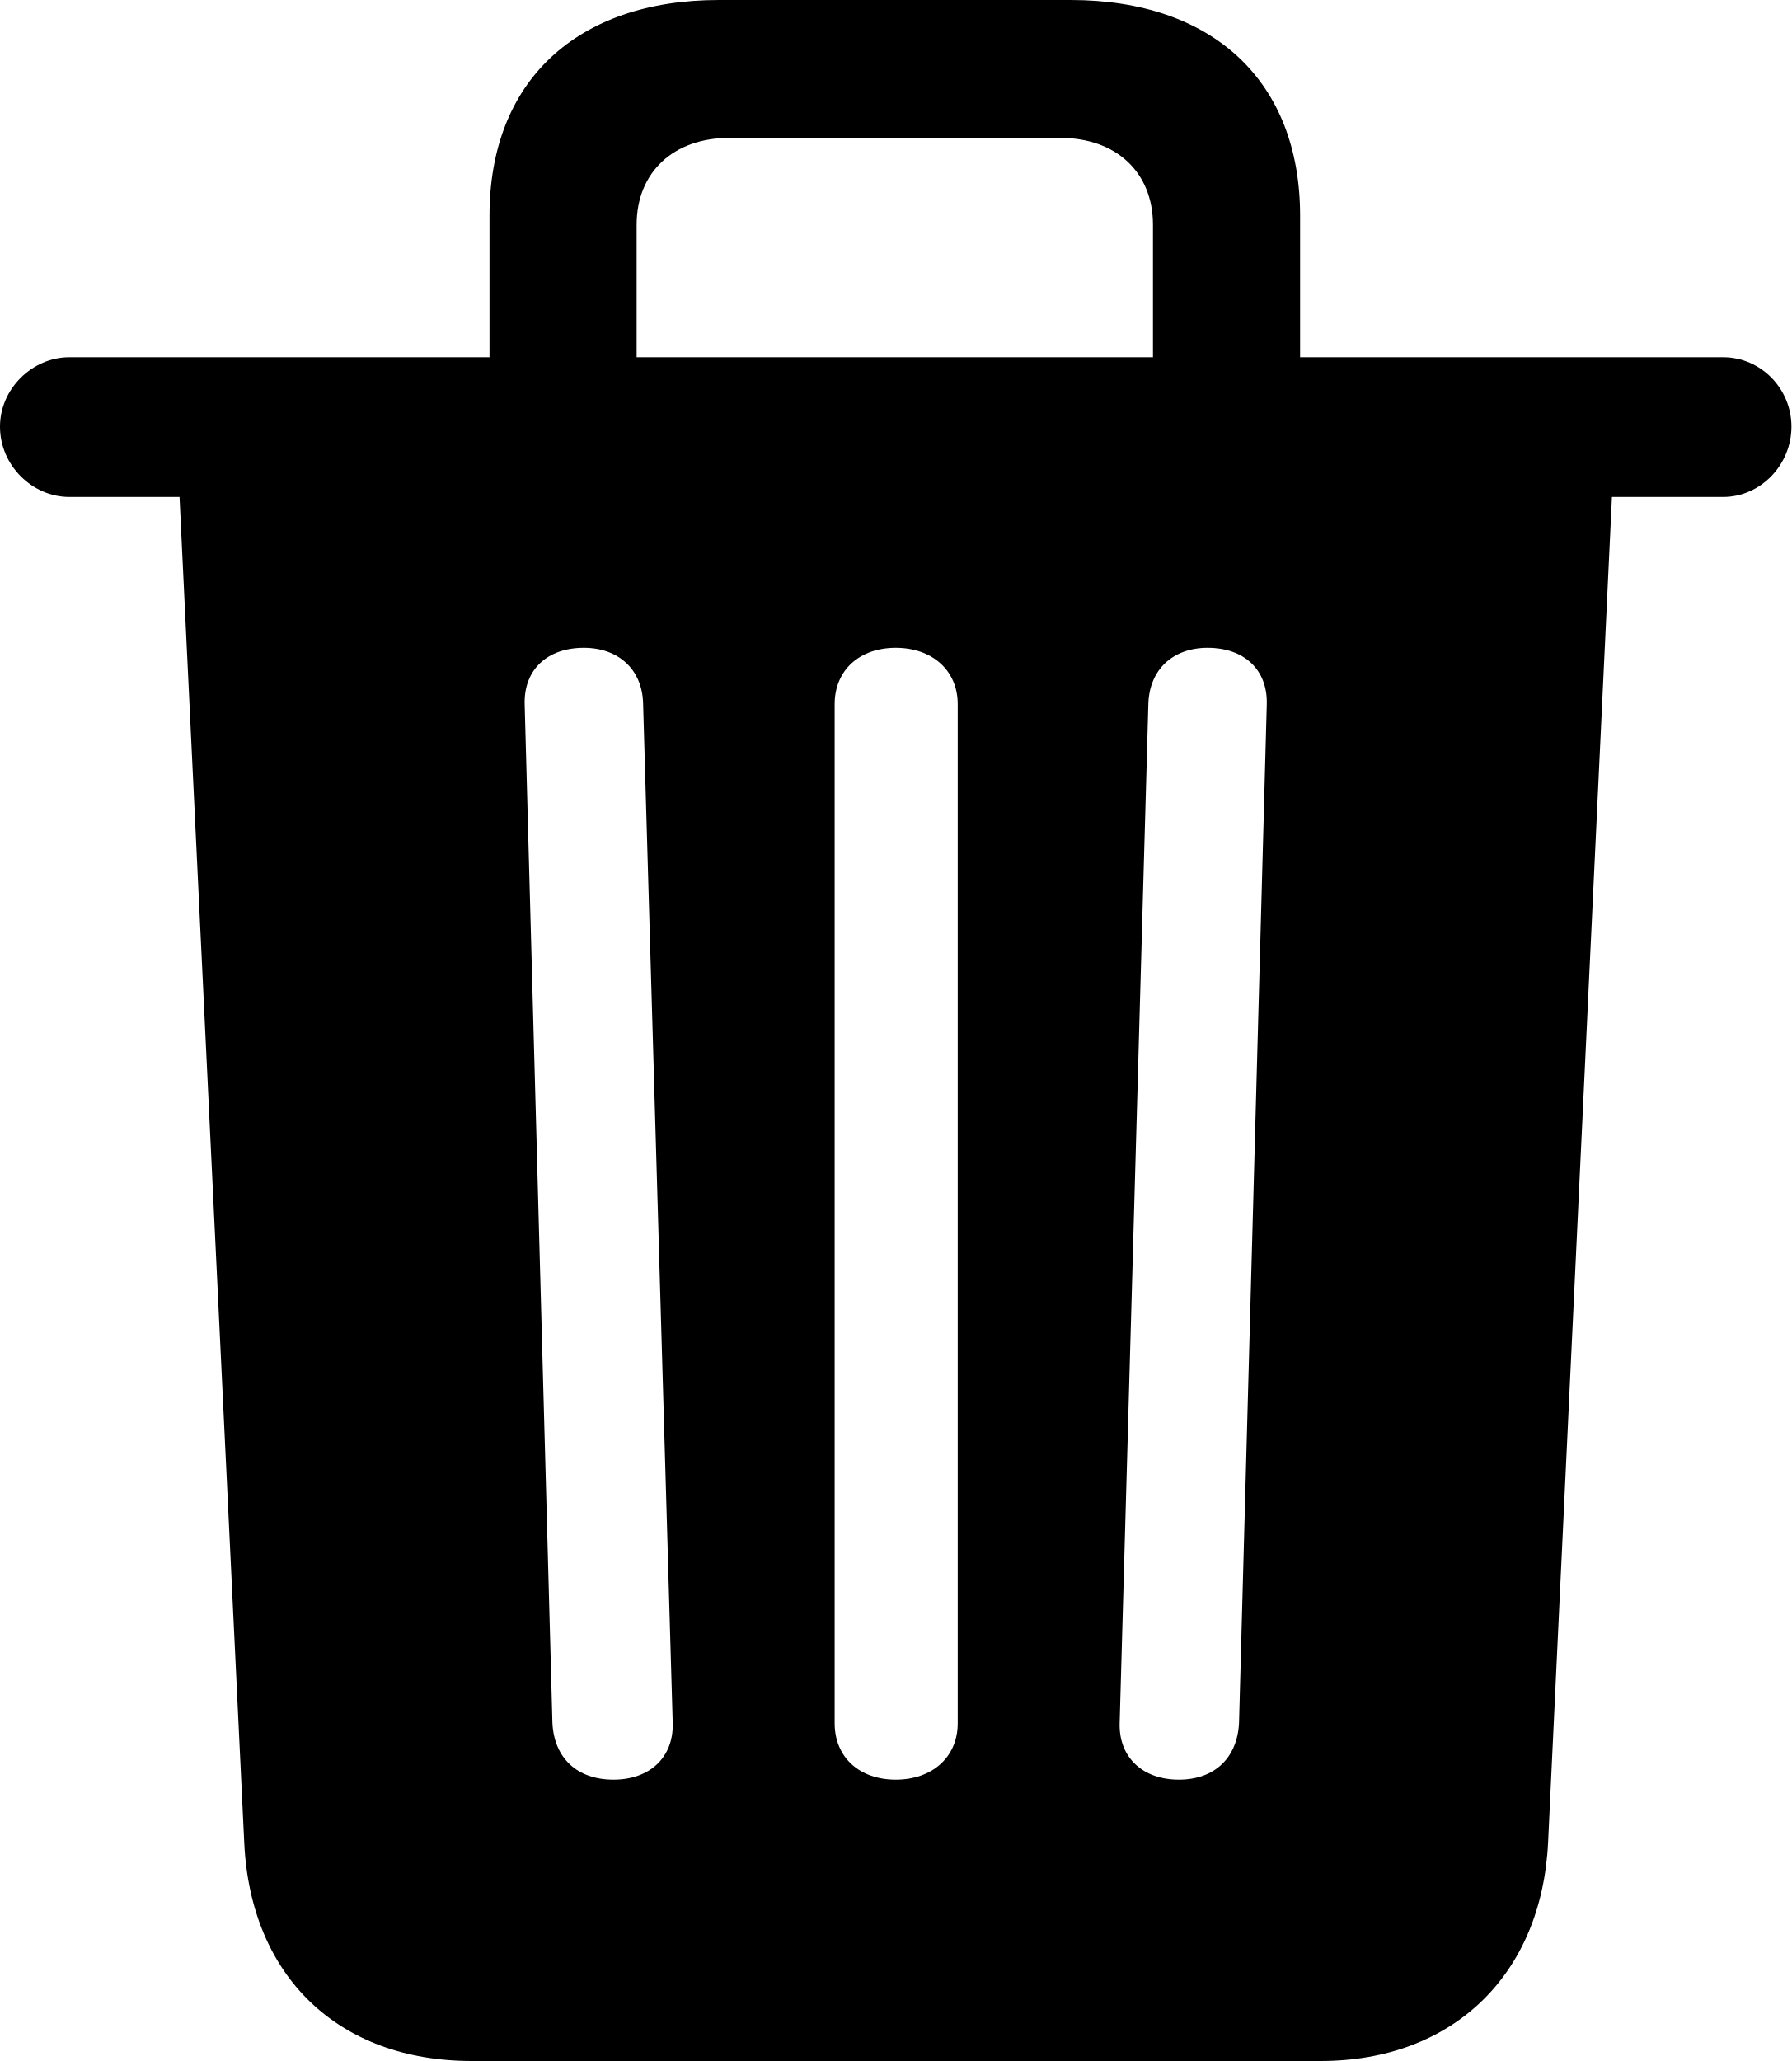
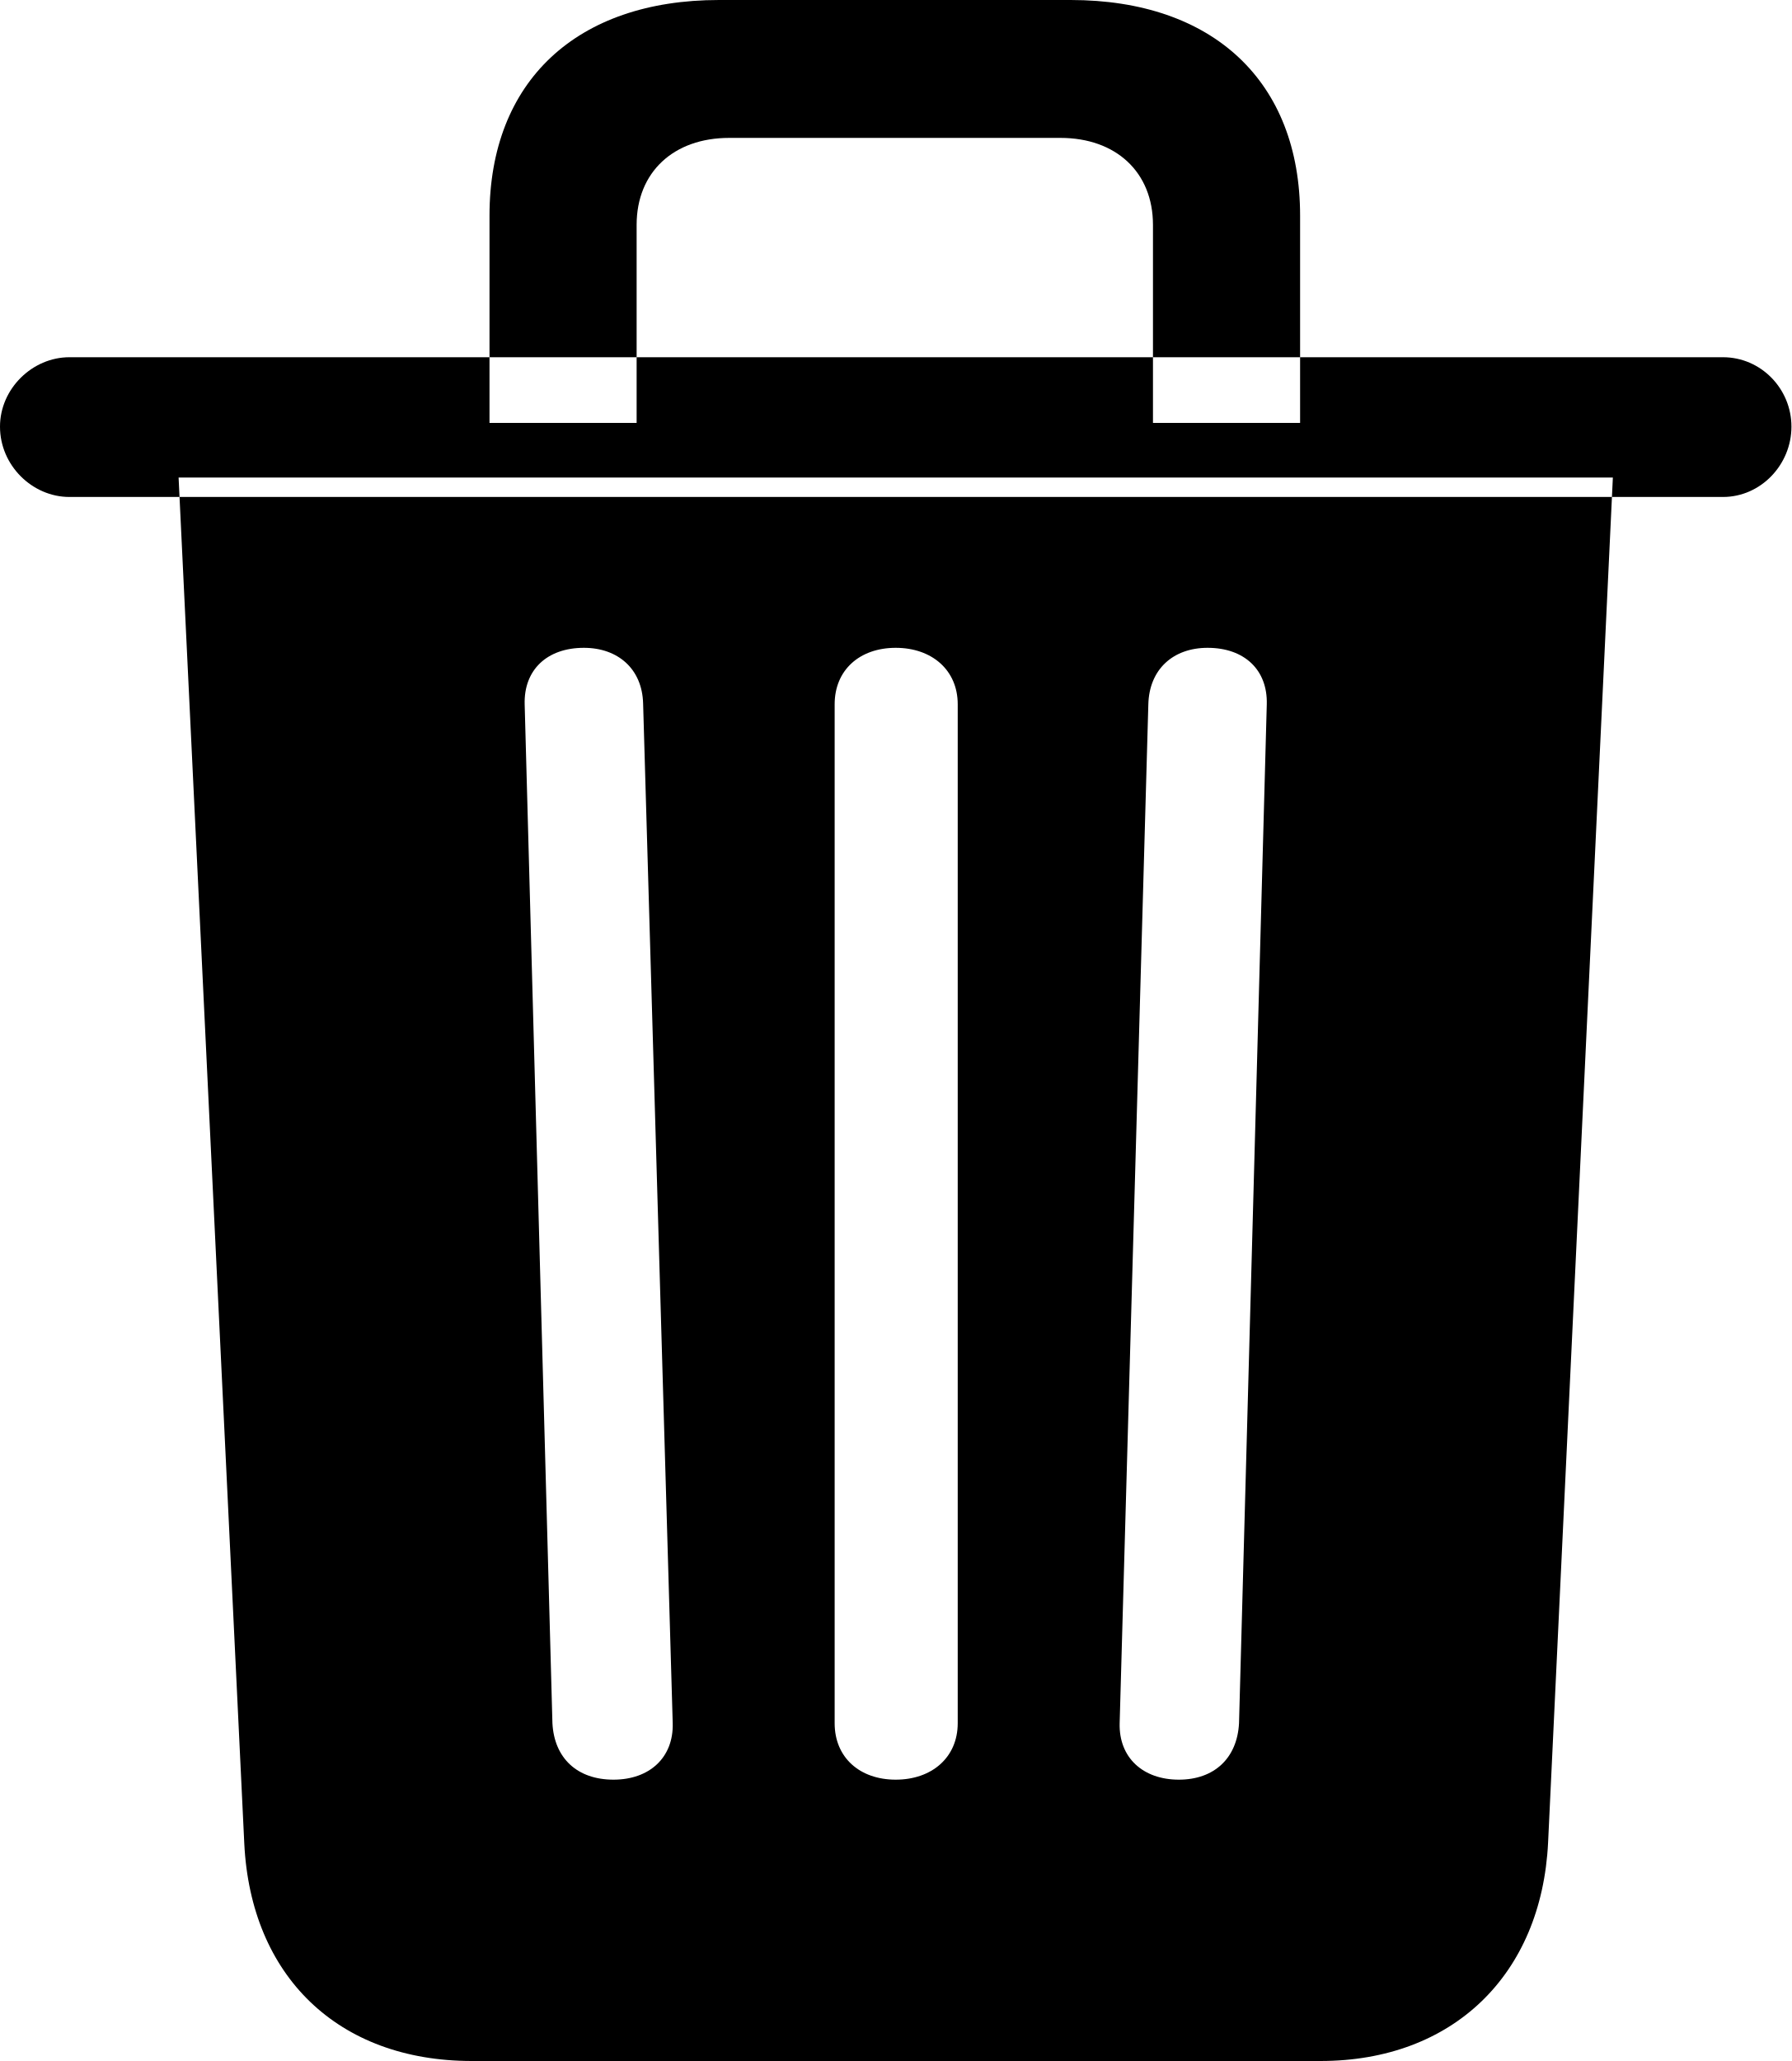
<svg xmlns="http://www.w3.org/2000/svg" viewBox="0 0 189.062 217.48">
-   <path fill-rule="nonzero" d="M 64.746 187.793 C 60.937 187.793 58.496 185.547 58.301 181.836 L 55.371 74.316 C 55.273 70.703 57.715 68.359 61.621 68.359 C 65.234 68.359 67.773 70.605 67.871 74.219 L 70.996 181.836 C 71.094 185.449 68.555 187.793 64.746 187.793 Z M 94.531 187.793 C 90.723 187.793 88.086 185.449 88.086 181.836 L 88.086 74.316 C 88.086 70.703 90.723 68.359 94.531 68.359 C 98.34 68.359 101.074 70.703 101.074 74.316 L 101.074 181.836 C 101.074 185.449 98.34 187.793 94.531 187.793 Z M 124.414 187.793 C 120.605 187.793 118.066 185.449 118.164 181.836 L 121.191 74.316 C 121.289 70.605 123.828 68.359 127.441 68.359 C 131.347 68.359 133.789 70.703 133.691 74.316 L 130.762 181.836 C 130.566 185.547 128.125 187.793 124.414 187.793 Z M 51.66 44.629 L 67.187 44.629 L 67.187 23.73 C 67.187 18.164 71.094 14.551 76.953 14.551 L 111.914 14.551 C 117.773 14.551 121.68 18.164 121.68 23.73 L 121.68 44.629 L 137.207 44.629 L 137.207 22.754 C 137.207 8.594 128.027 0 112.988 0 L 75.879 0 C 60.84 0 51.66 8.594 51.66 22.754 Z M 7.324 52.441 L 181.836 52.441 C 185.84 52.441 189.062 49.023 189.062 45.02 C 189.062 41.016 185.84 37.695 181.836 37.695 L 7.324 37.695 C 3.418 37.695 0 41.016 0 45.02 C 0 49.121 3.418 52.441 7.324 52.441 Z M 49.805 217.48 L 139.355 217.48 C 153.32 217.48 162.695 208.398 163.379 194.433 L 170.215 50.391 L 18.848 50.391 L 25.781 194.531 C 26.465 208.496 35.645 217.48 49.805 217.48 Z" fill="black" />
+   <path fill-rule="evenodd" d="M 64.746 187.793 C 60.937 187.793 58.496 185.547 58.301 181.836 L 55.371 74.316 C 55.273 70.703 57.715 68.359 61.621 68.359 C 65.234 68.359 67.773 70.605 67.871 74.219 L 70.996 181.836 C 71.094 185.449 68.555 187.793 64.746 187.793 Z M 94.531 187.793 C 90.723 187.793 88.086 185.449 88.086 181.836 L 88.086 74.316 C 88.086 70.703 90.723 68.359 94.531 68.359 C 98.34 68.359 101.074 70.703 101.074 74.316 L 101.074 181.836 C 101.074 185.449 98.34 187.793 94.531 187.793 Z M 124.414 187.793 C 120.605 187.793 118.066 185.449 118.164 181.836 L 121.191 74.316 C 121.289 70.605 123.828 68.359 127.441 68.359 C 131.347 68.359 133.789 70.703 133.691 74.316 L 130.762 181.836 C 130.566 185.547 128.125 187.793 124.414 187.793 Z M 51.66 44.629 L 67.187 44.629 L 67.187 23.73 C 67.187 18.164 71.094 14.551 76.953 14.551 L 111.914 14.551 C 117.773 14.551 121.68 18.164 121.68 23.73 L 121.68 44.629 L 137.207 44.629 L 137.207 22.754 C 137.207 8.594 128.027 0 112.988 0 L 75.879 0 C 60.84 0 51.66 8.594 51.66 22.754 Z M 7.324 52.441 L 181.836 52.441 C 185.84 52.441 189.062 49.023 189.062 45.02 C 189.062 41.016 185.84 37.695 181.836 37.695 L 7.324 37.695 C 3.418 37.695 0 41.016 0 45.02 C 0 49.121 3.418 52.441 7.324 52.441 Z M 49.805 217.48 L 139.355 217.48 C 153.32 217.48 162.695 208.398 163.379 194.433 L 170.215 50.391 L 18.848 50.391 L 25.781 194.531 C 26.465 208.496 35.645 217.48 49.805 217.48 Z" fill="black" />
</svg>
